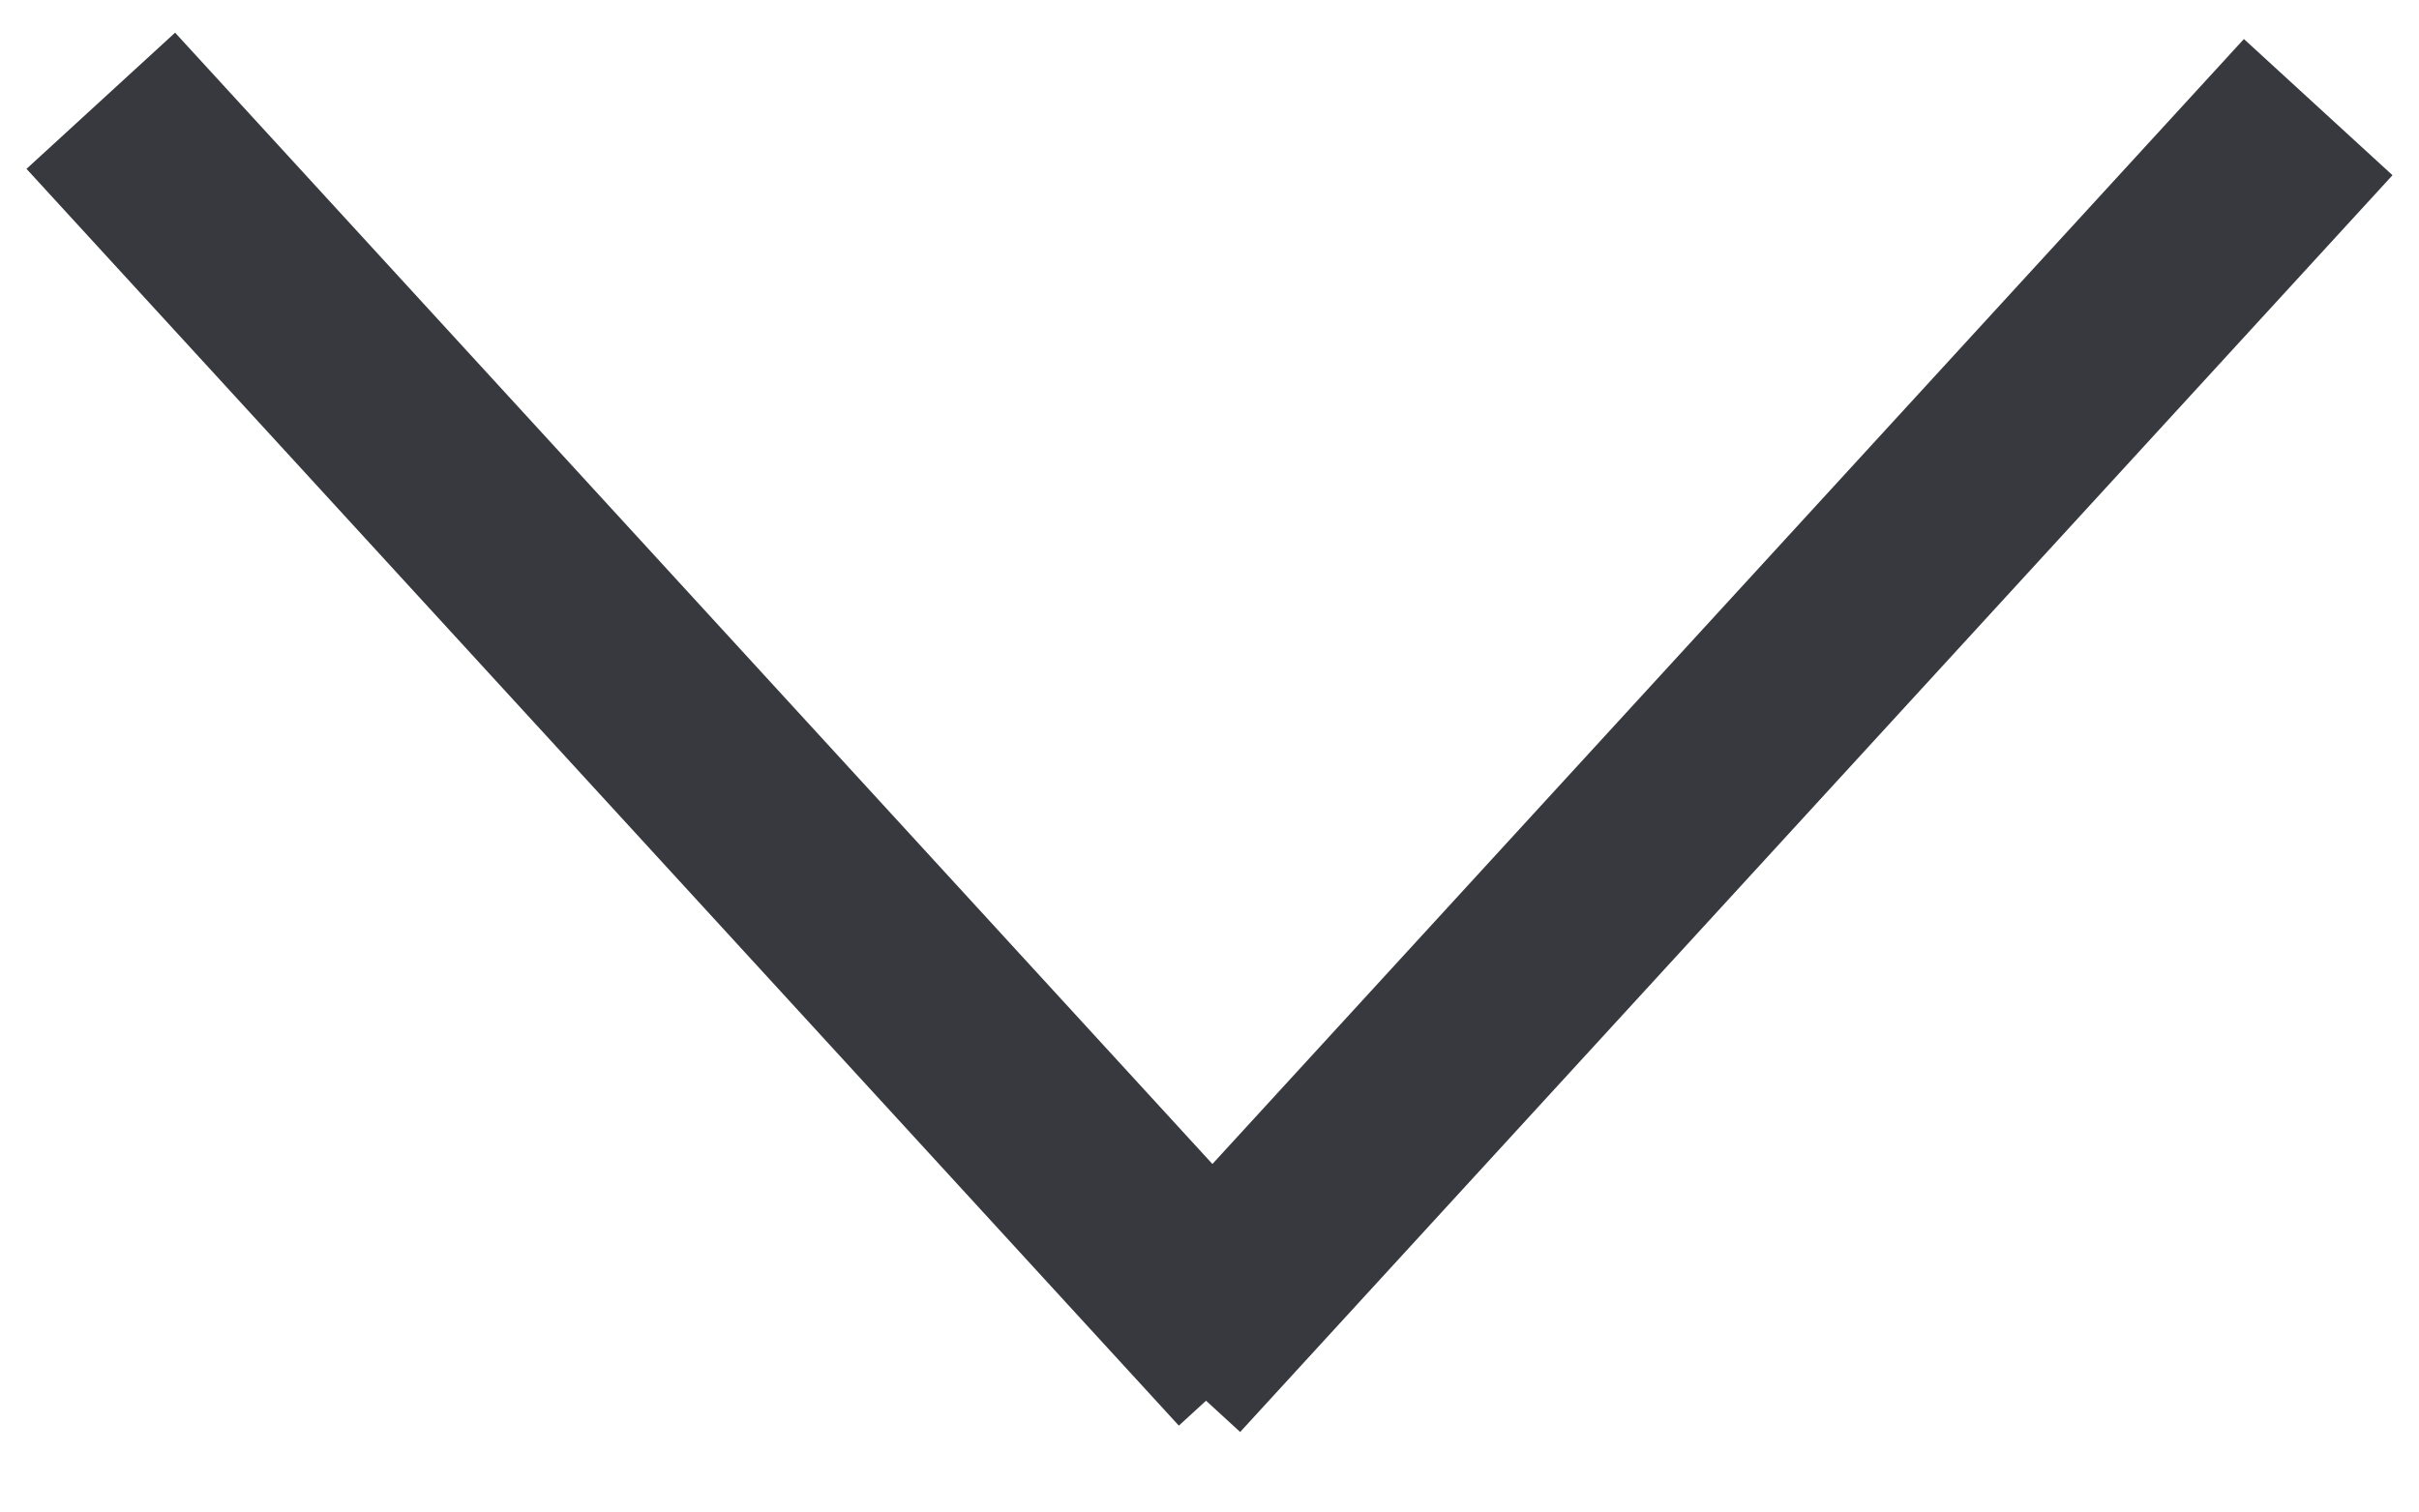
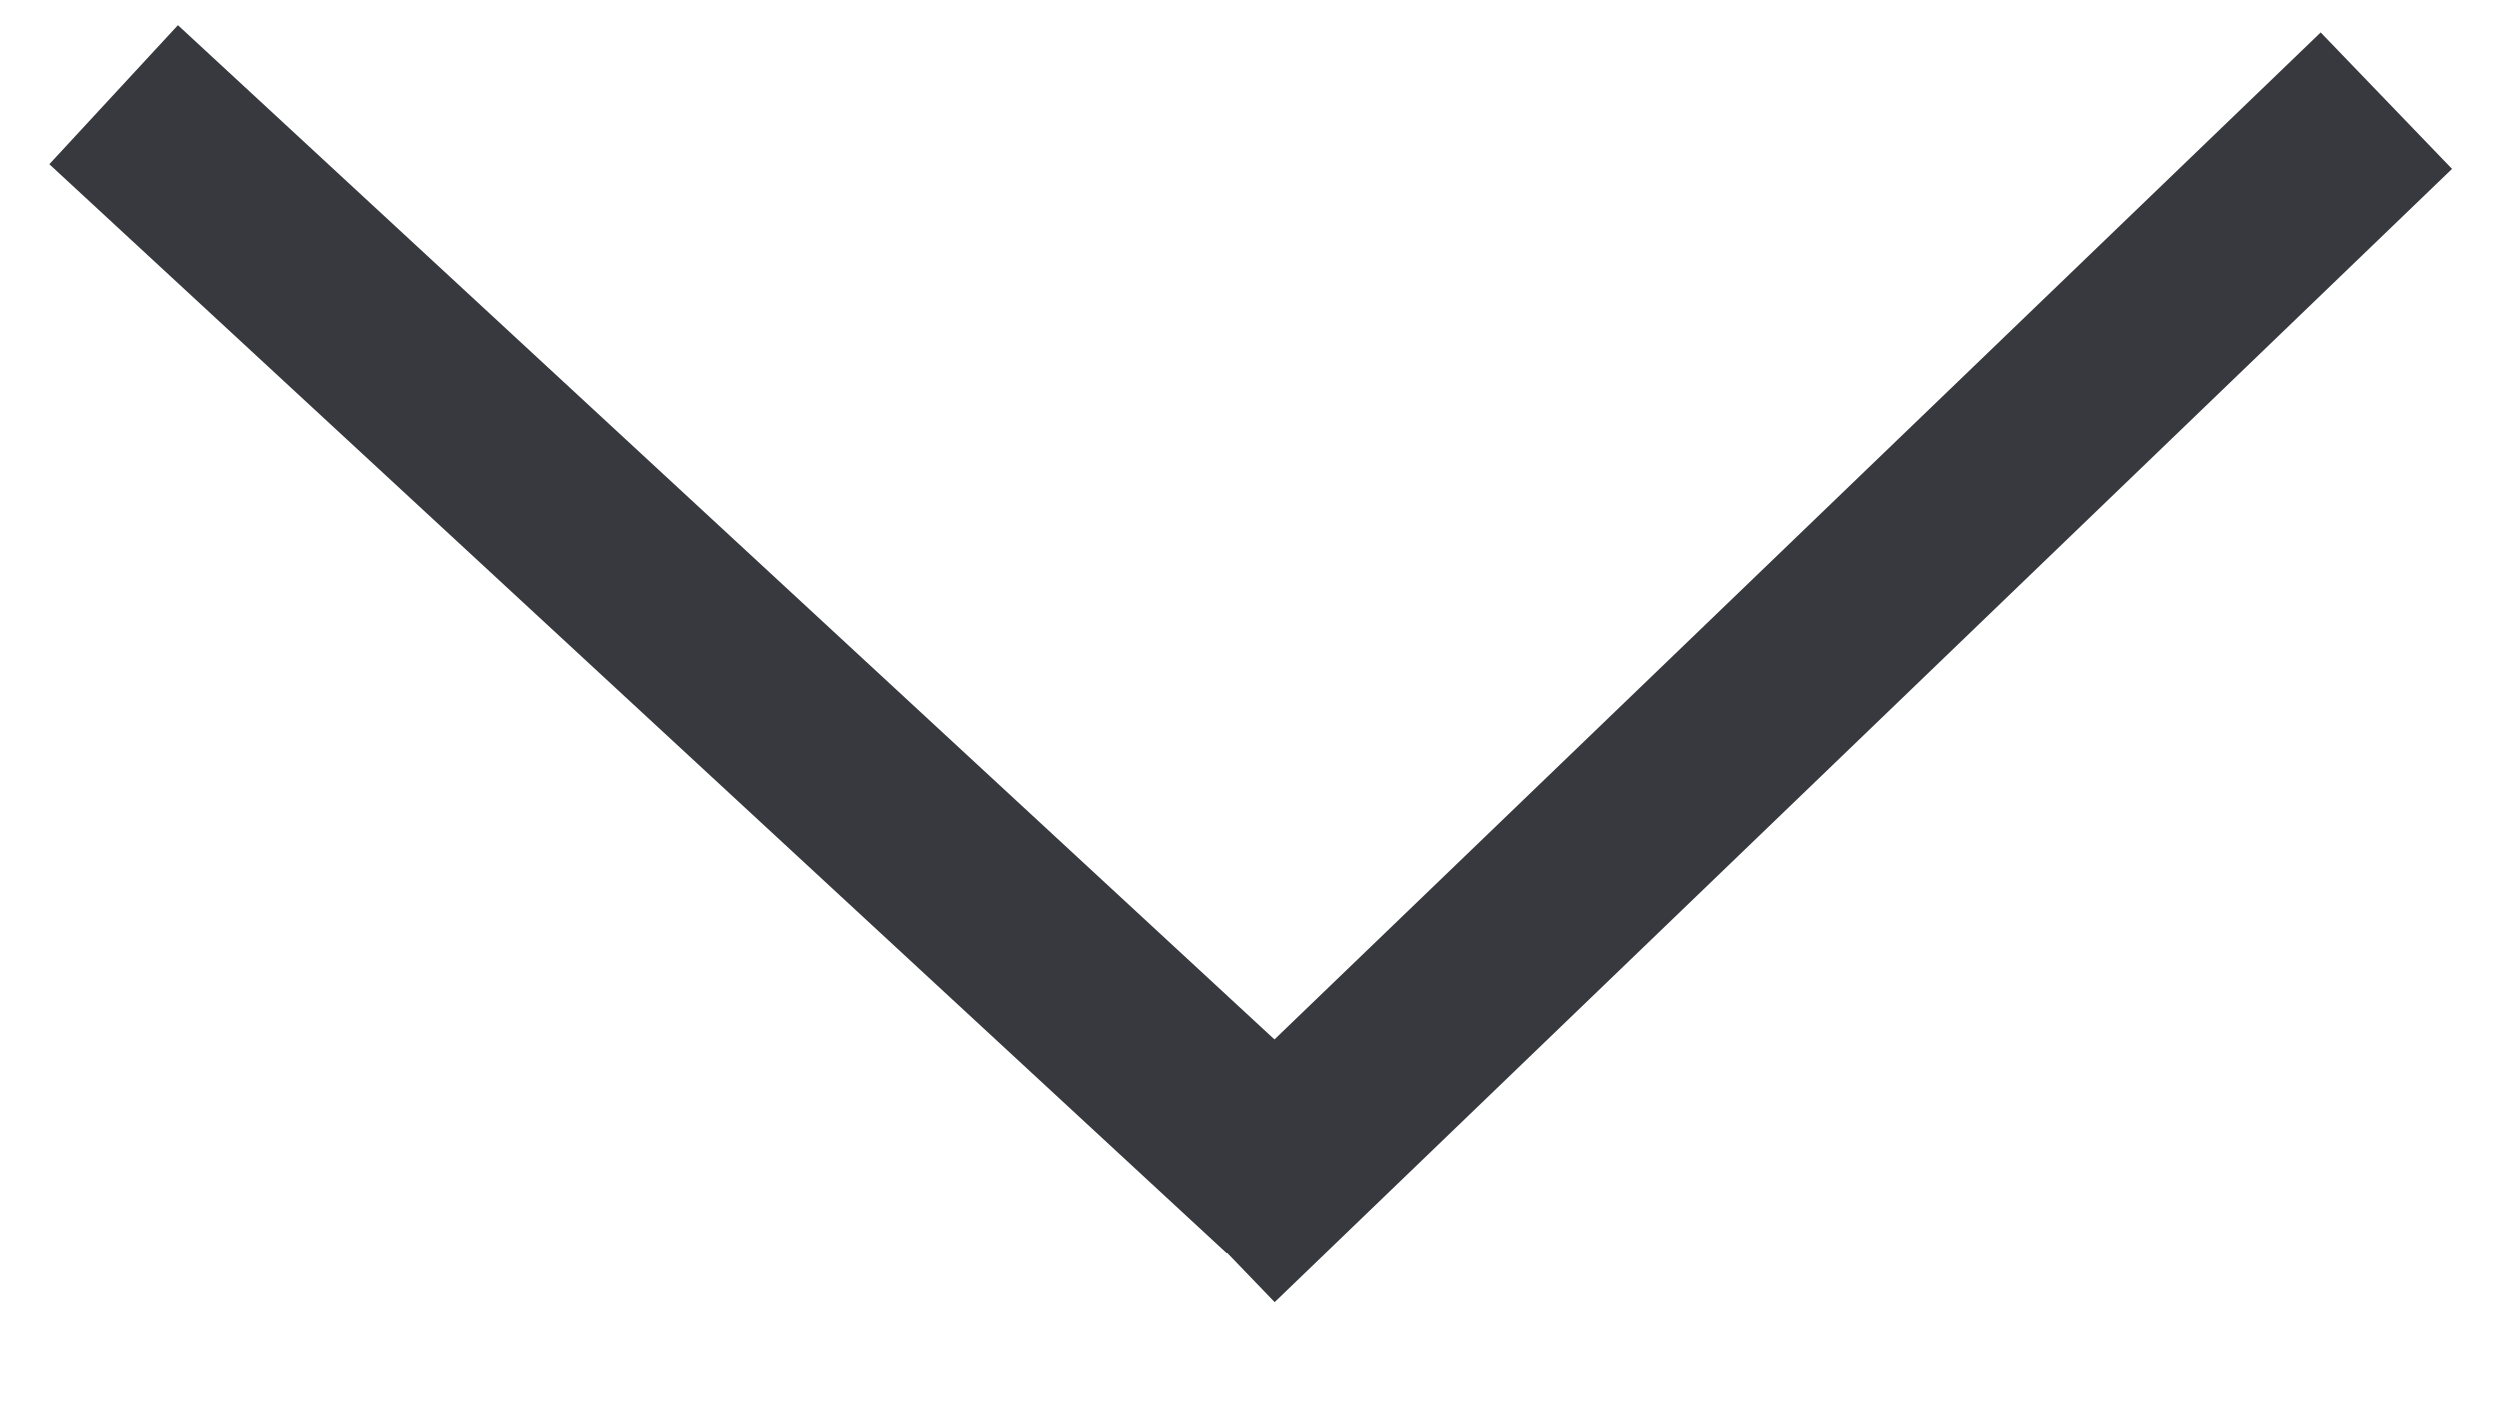
- <svg xmlns="http://www.w3.org/2000/svg" width="24" height="15" viewBox="0 0 24 15" fill="none">
-   <path d="M1 1L12.433 13.472" stroke="#37393F" stroke-width="2" />
-   <path d="M23 1.063L11.567 13.535" stroke="#37393F" stroke-width="2" />
+ <svg xmlns="http://www.w3.org/2000/svg" width="22" height="12.5" viewBox="0 0 24 15" fill="none">
+   <path d="M0 1L12.433 12.5" stroke="#37393F" stroke-width="2" />
+   <path d="M24 1.063L11.567 13.03" stroke="#37393F" stroke-width="2" />
</svg>
